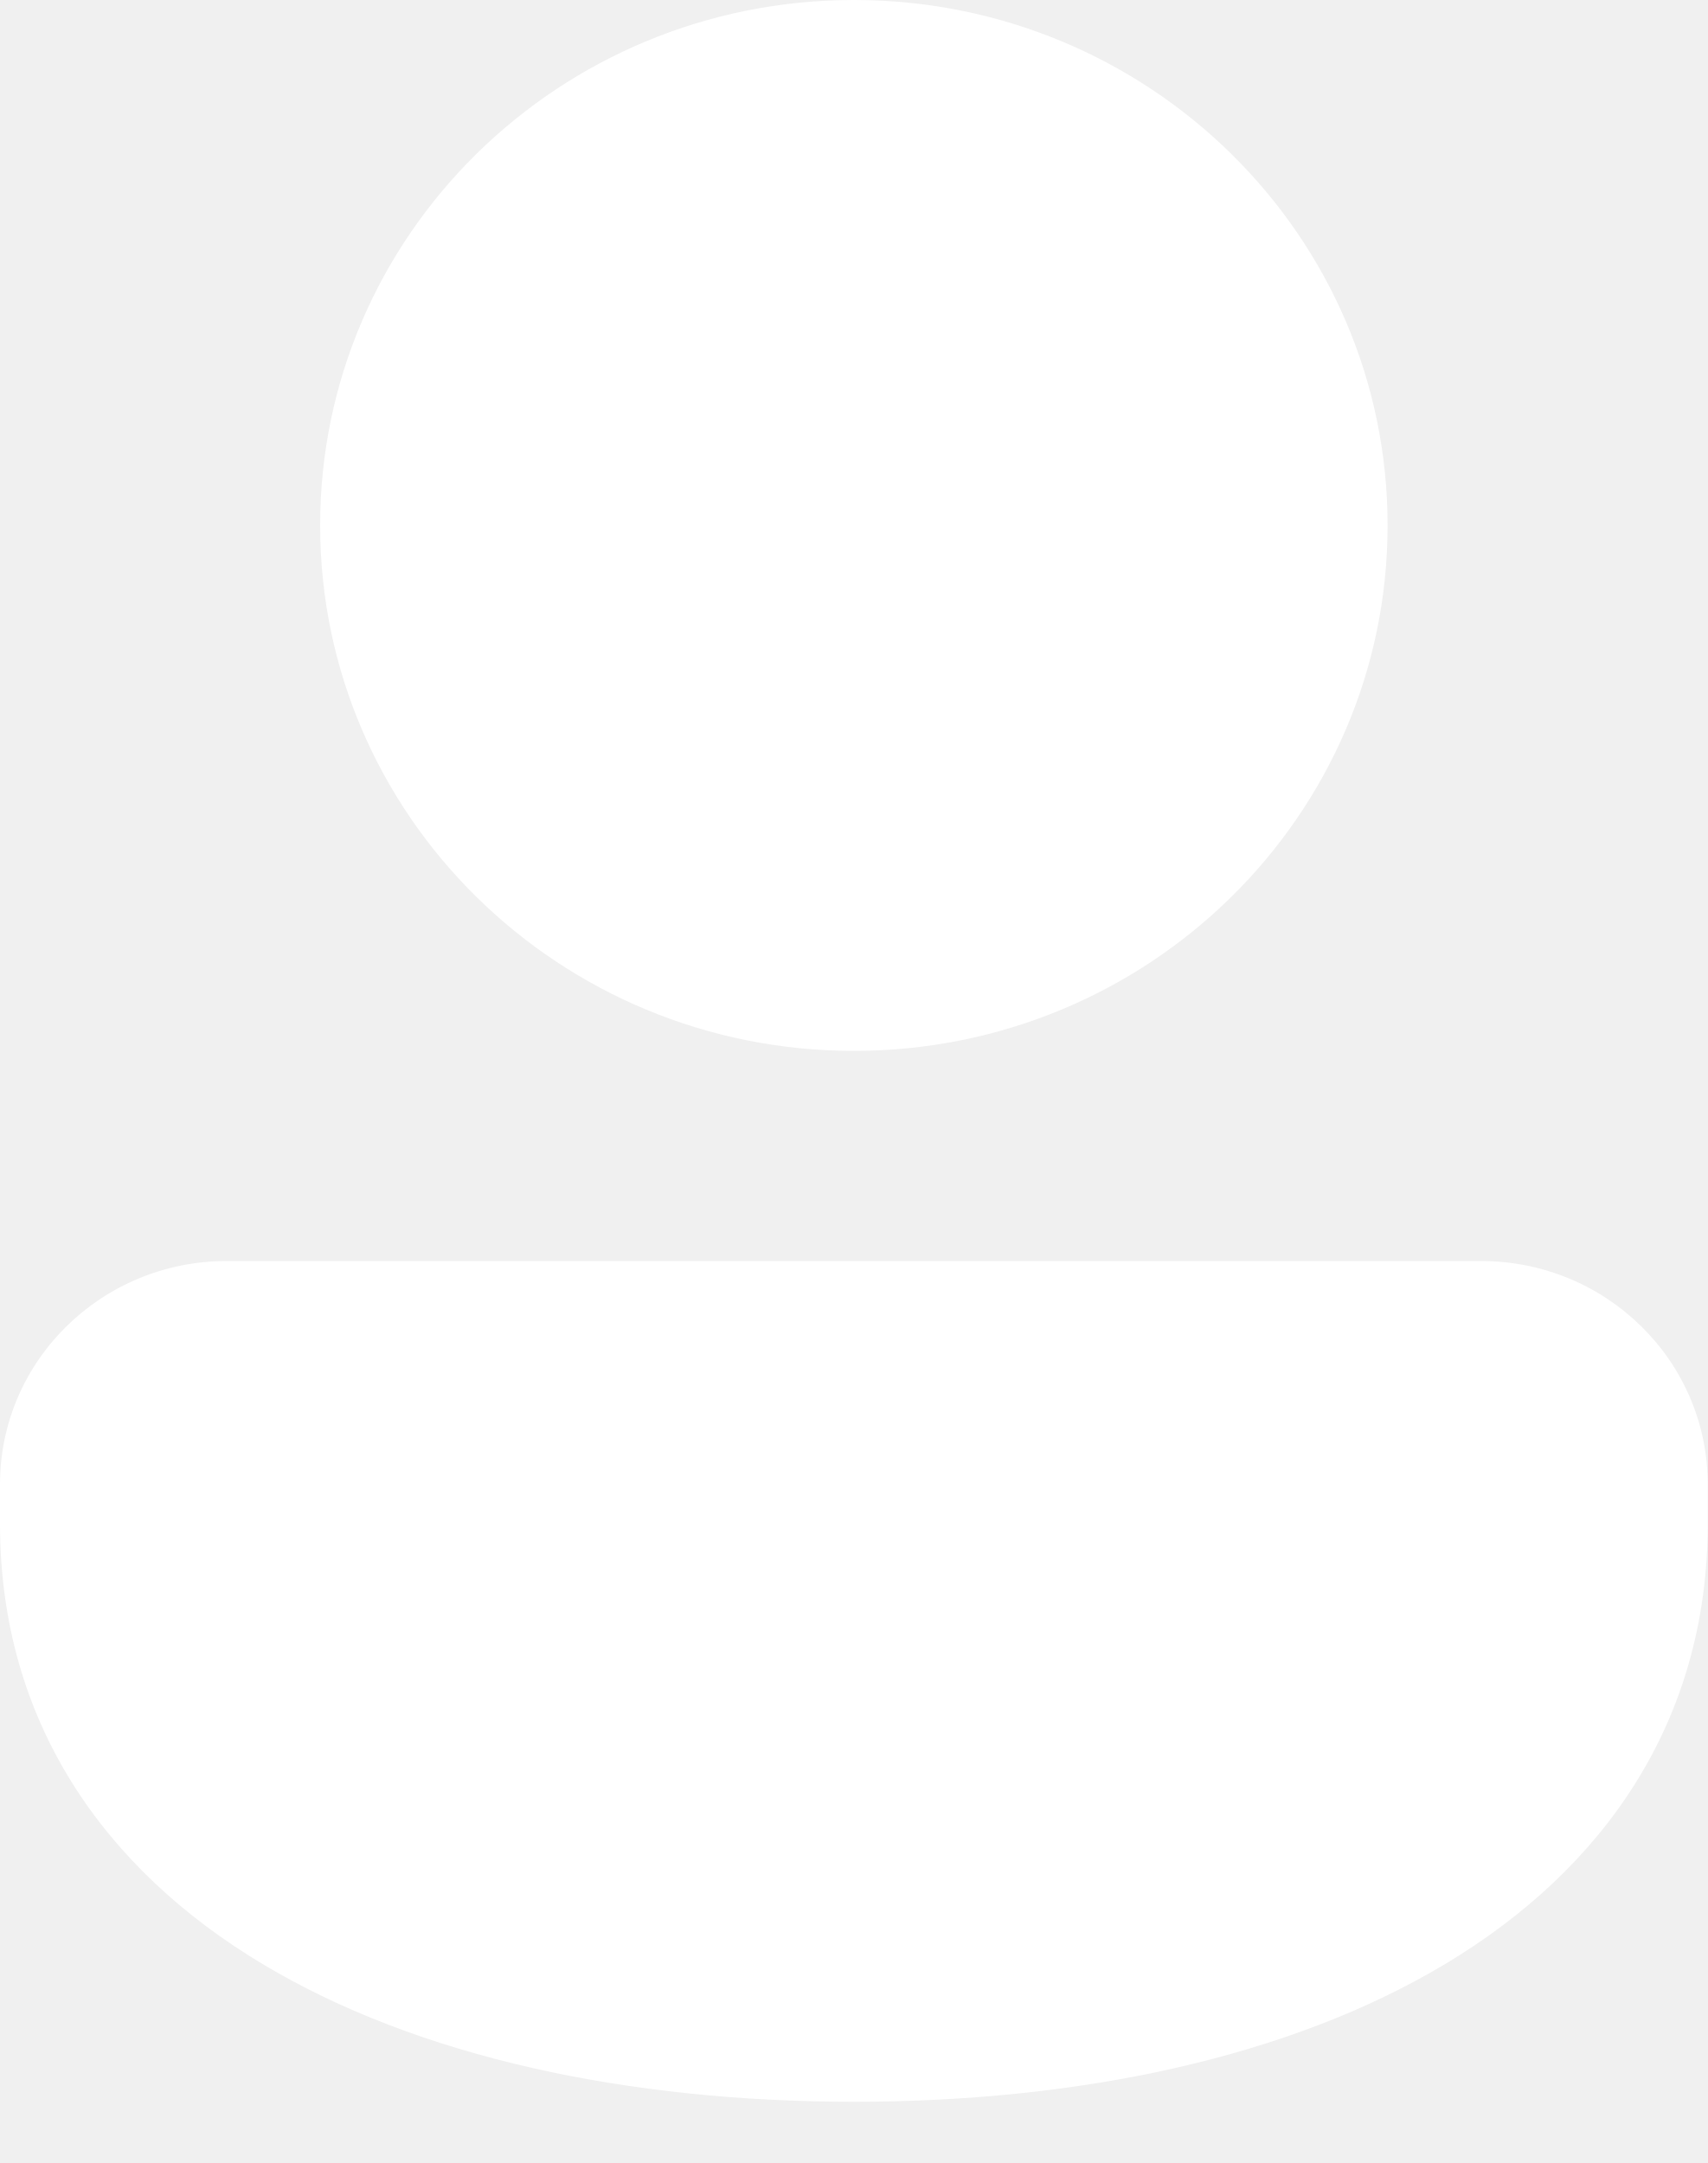
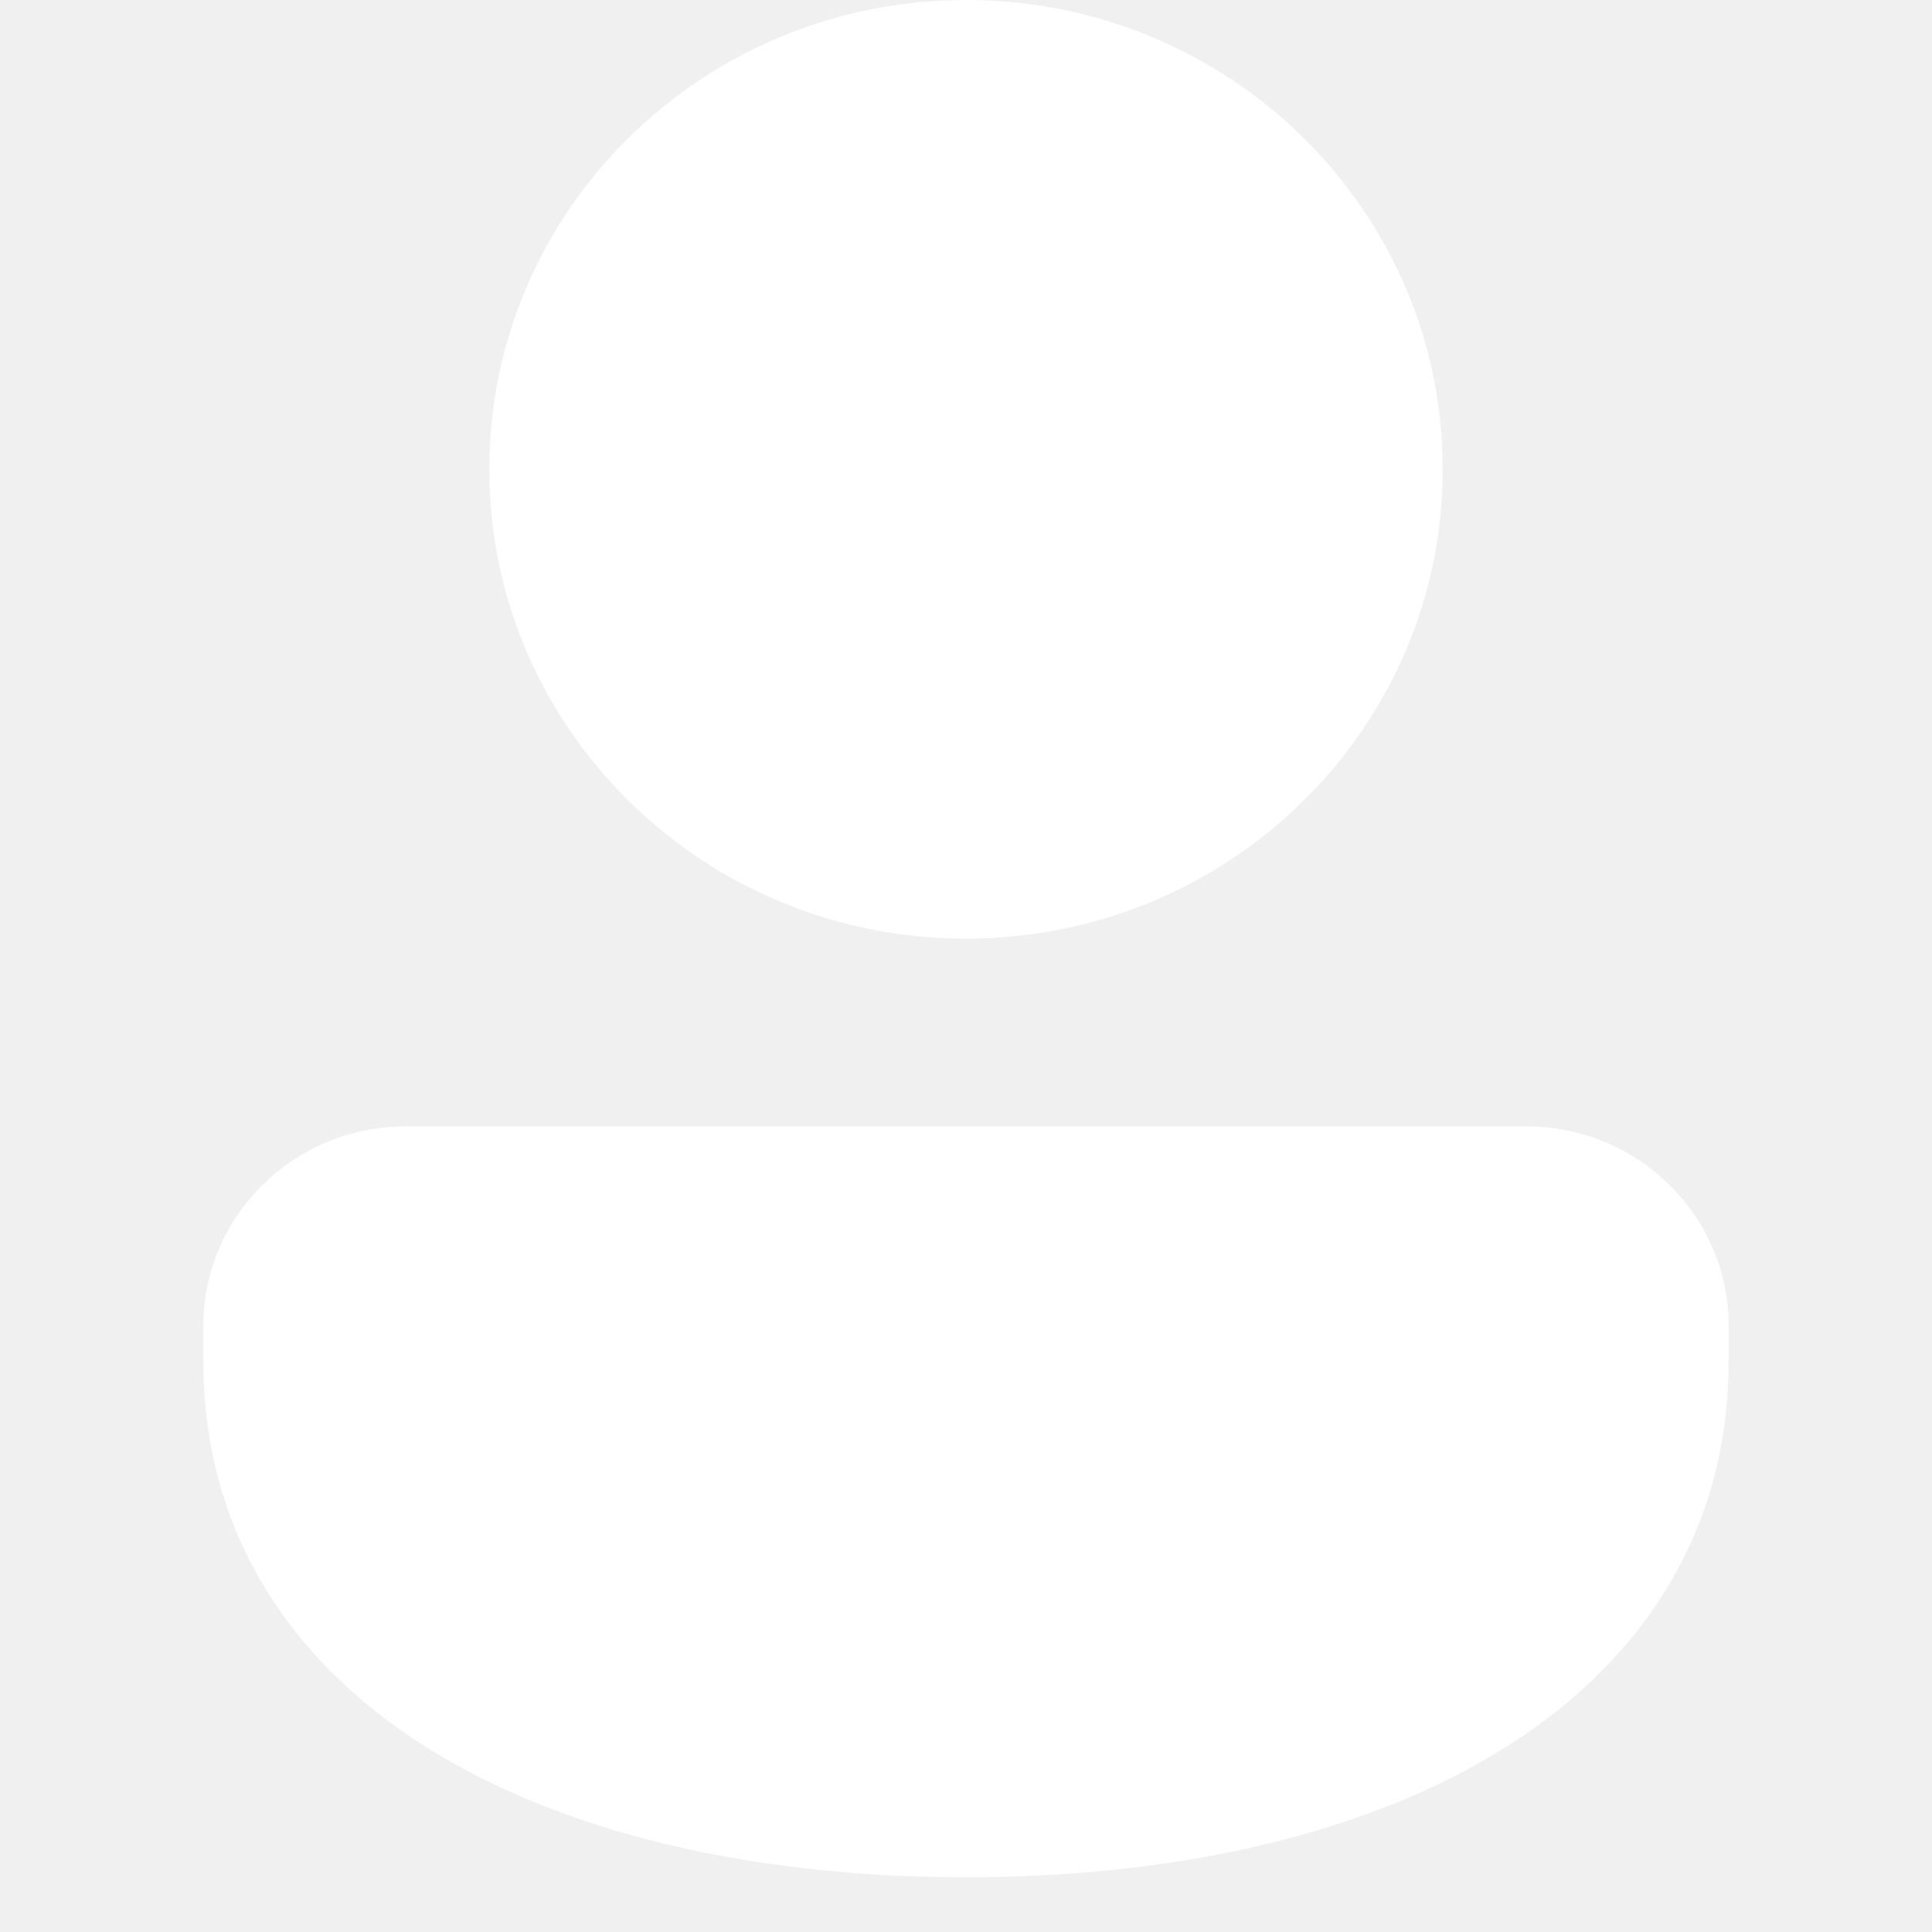
- <svg xmlns="http://www.w3.org/2000/svg" width="15" height="19" viewBox="0 0 15 19" fill="none">
+ <svg xmlns="http://www.w3.org/2000/svg" width="18" height="18" viewBox="0 0 15 19" fill="none">
  <path d="M7.5 0C4.911 0 2.812 2.066 2.812 4.615C2.812 7.164 4.911 9.231 7.5 9.231C10.089 9.231 12.188 7.164 12.188 4.615C12.188 2.066 10.089 0 7.5 0ZM1.992 11.077C0.892 11.077 9.375e-06 11.954 0 13.038V13.385C0 15.118 0.91 16.416 2.306 17.252C3.679 18.075 5.525 18.462 7.5 18.462C9.475 18.462 11.321 18.075 12.694 17.252C14.09 16.416 15 15.118 15 13.385V13.038C15 11.954 14.108 11.077 13.008 11.077H1.992Z" fill="white" />
</svg>
